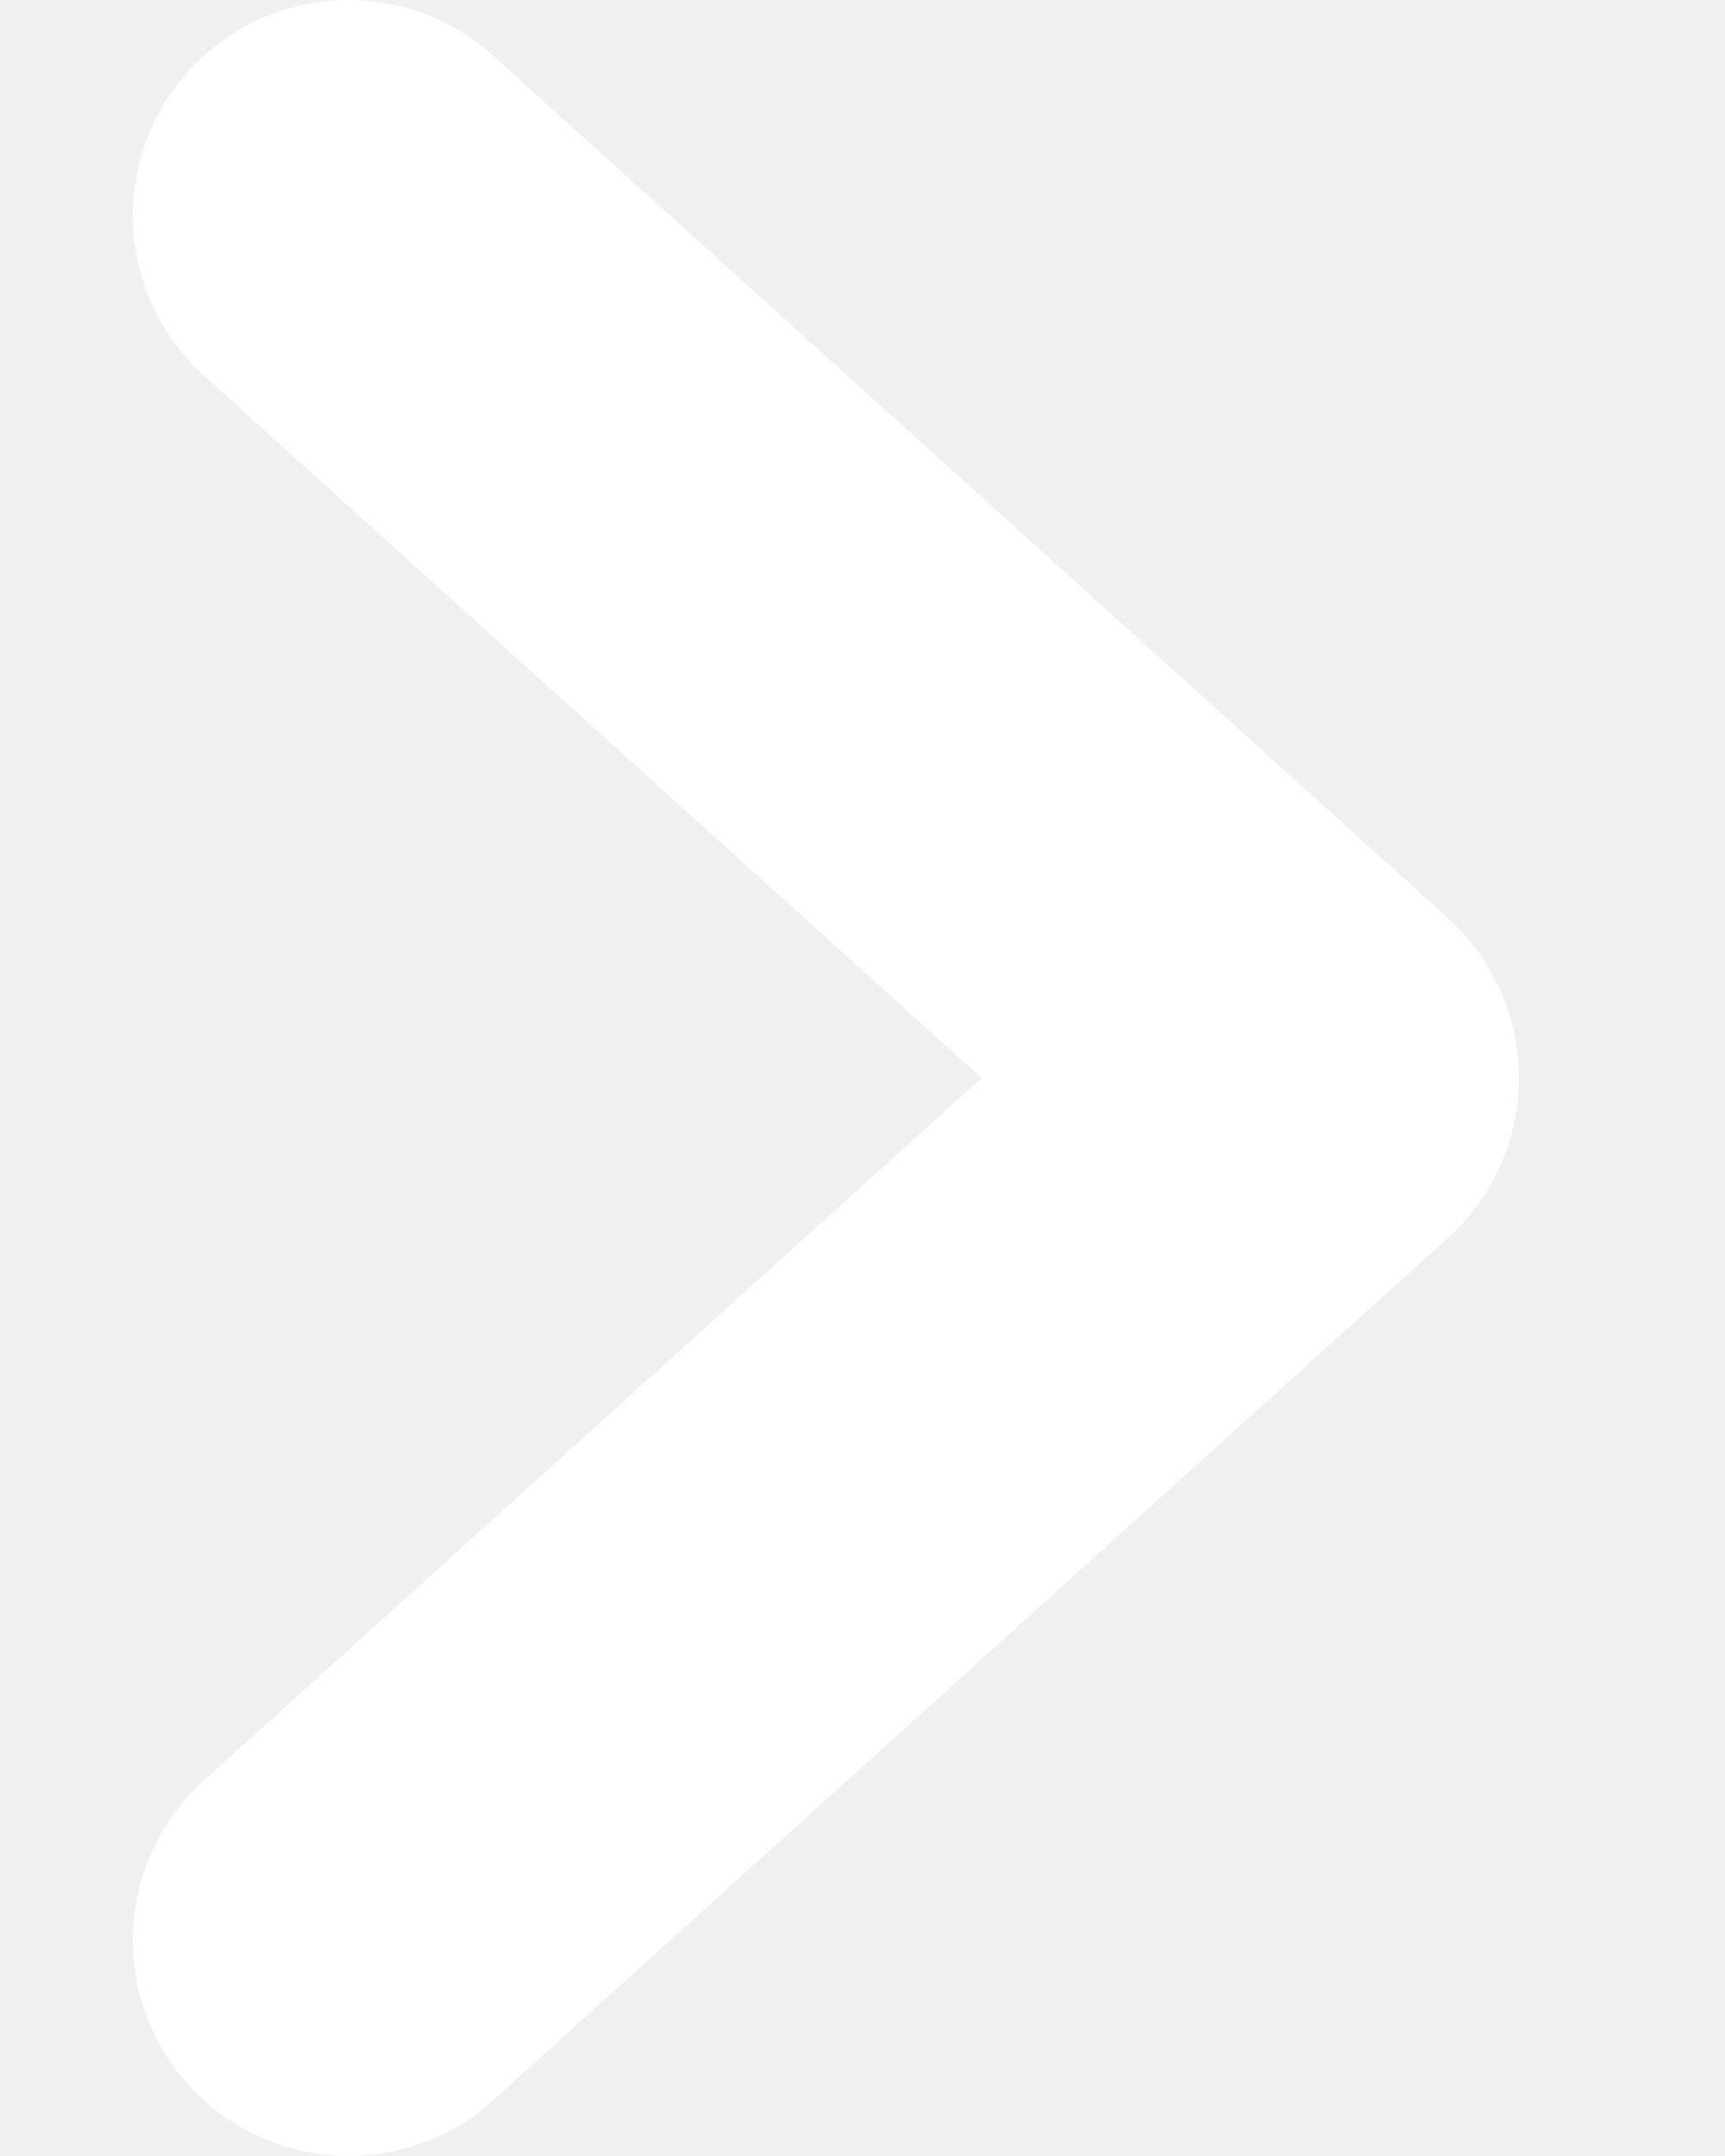
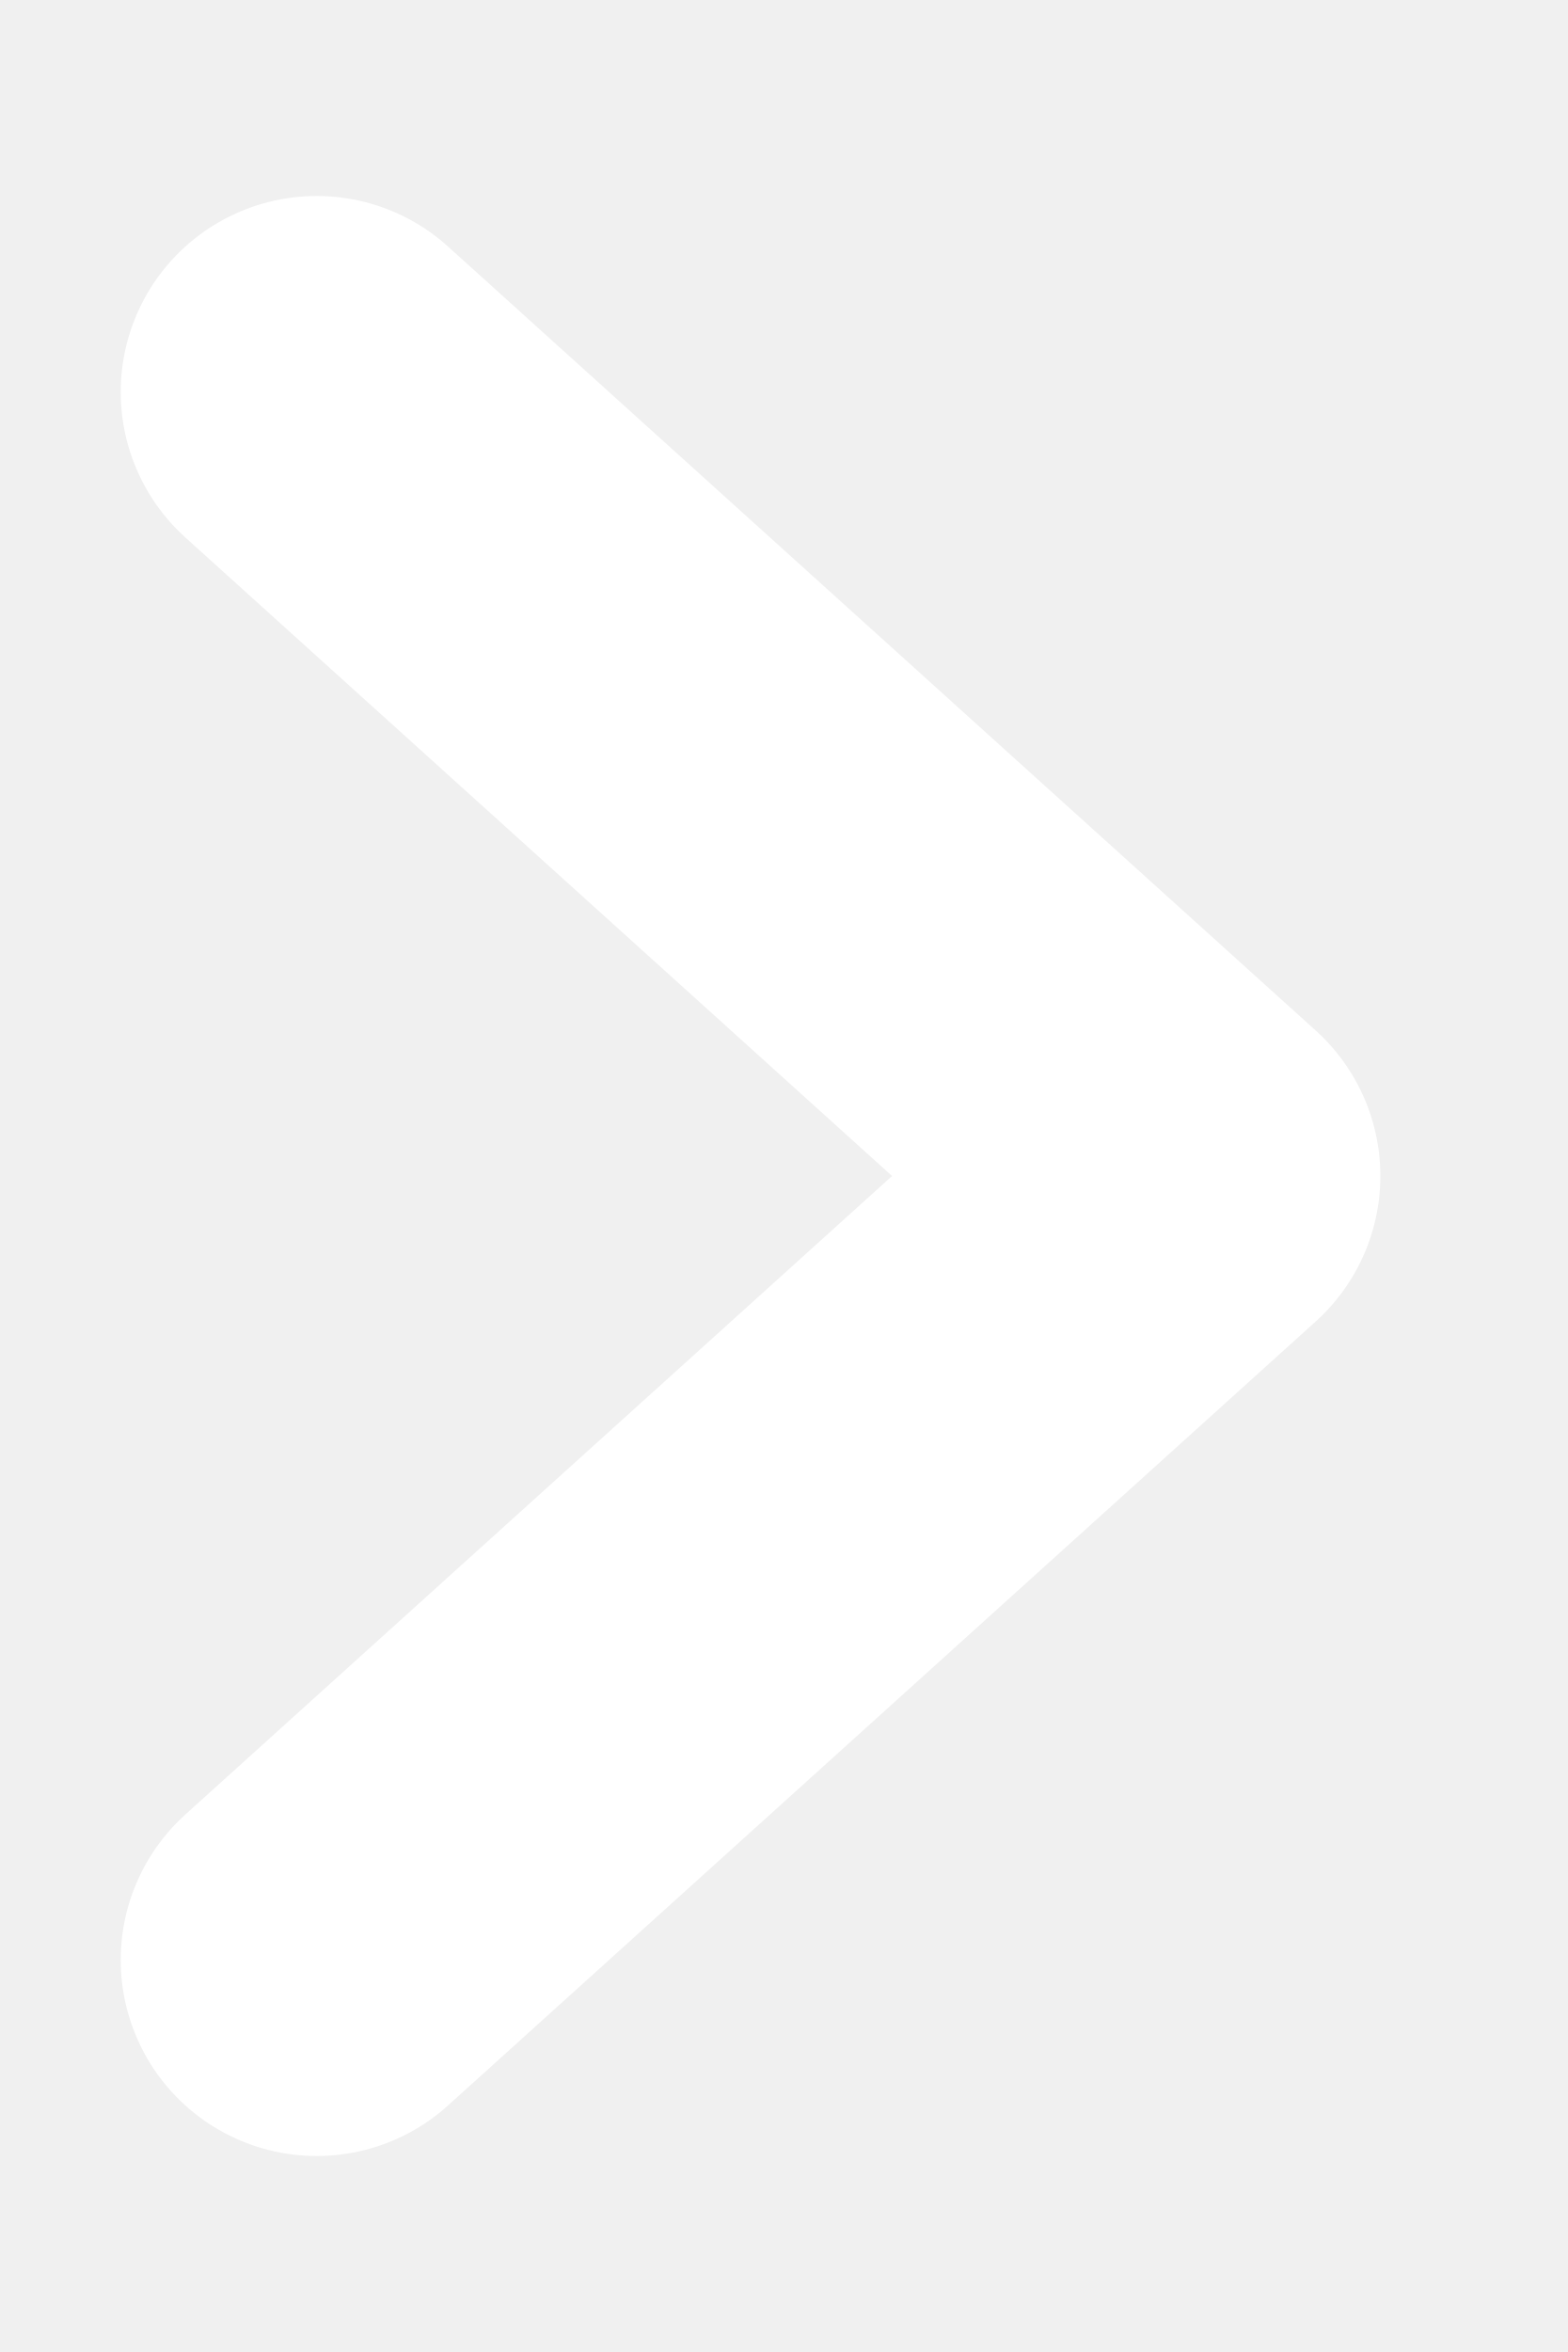
- <svg xmlns="http://www.w3.org/2000/svg" width="8" height="10" viewBox="0 0 8 10" fill="none">
+ <svg xmlns="http://www.w3.org/2000/svg" id="icon-button-arrow" width="10" height="15" viewBox="0 0 8 10" fill="none">
  <path d="M1.616 1L6.044 5L1.616 9" stroke="white" stroke-width="2" stroke-linecap="round" stroke-linejoin="round" />
</svg>
